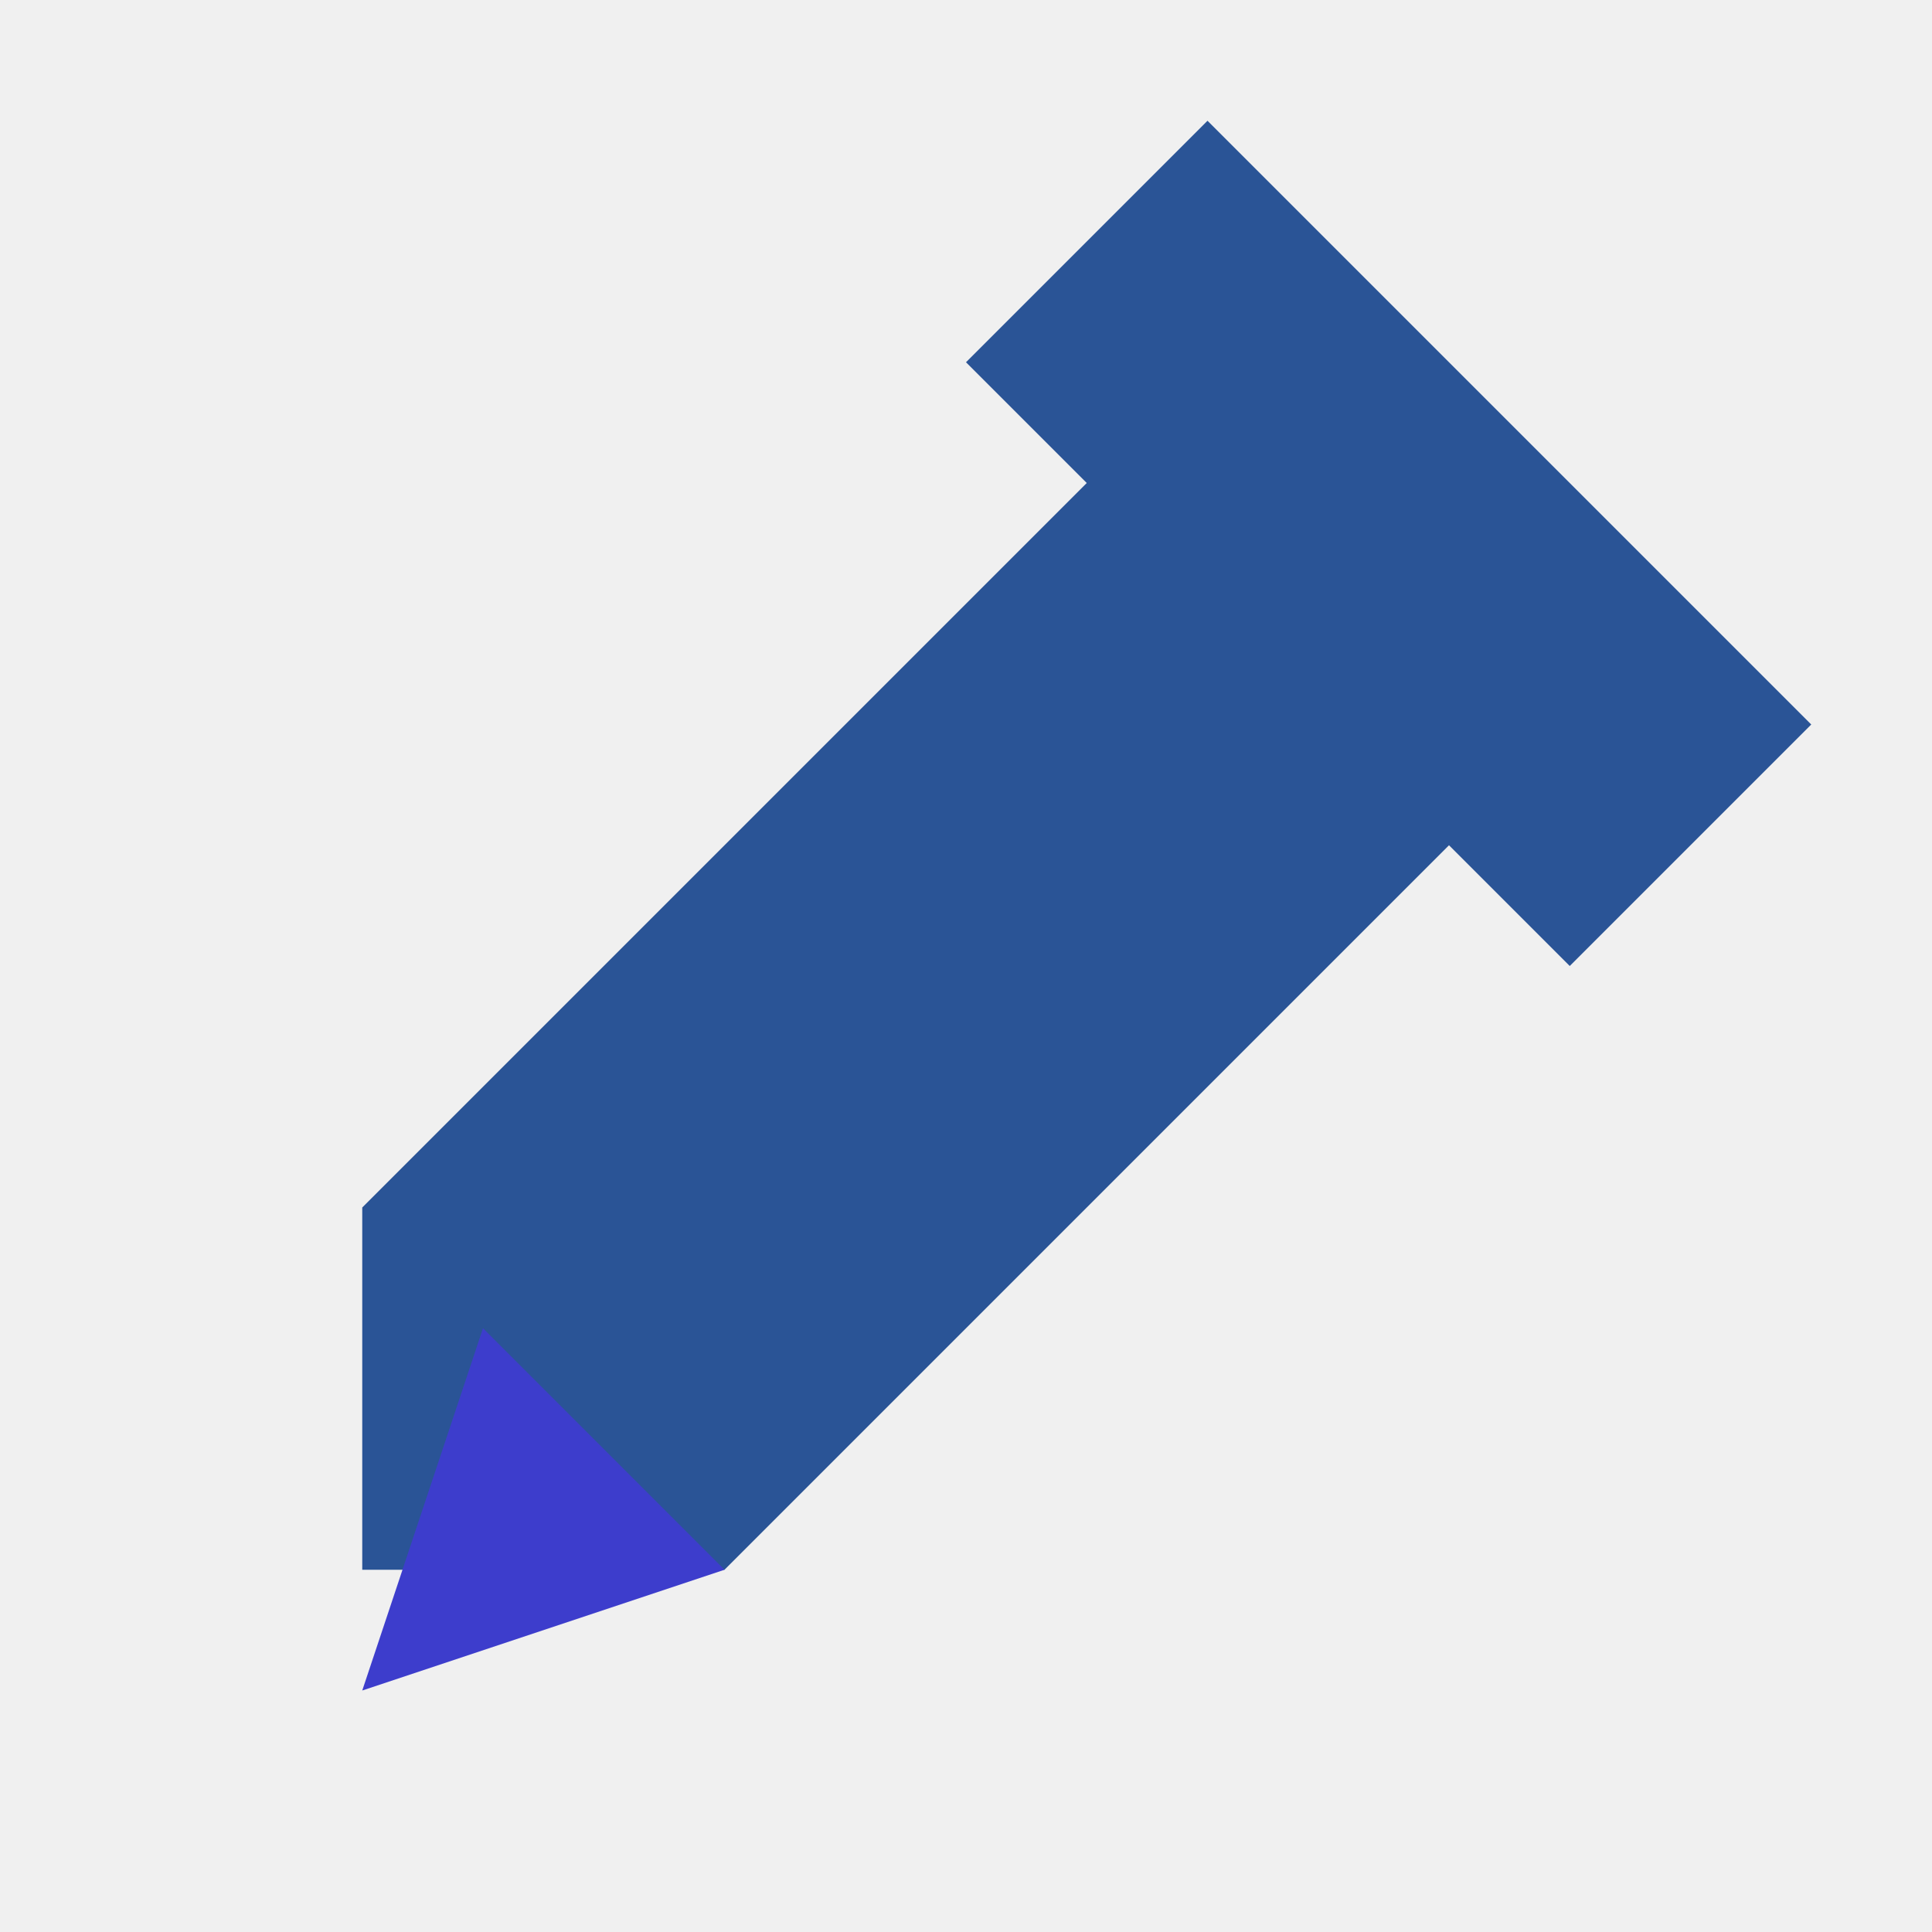
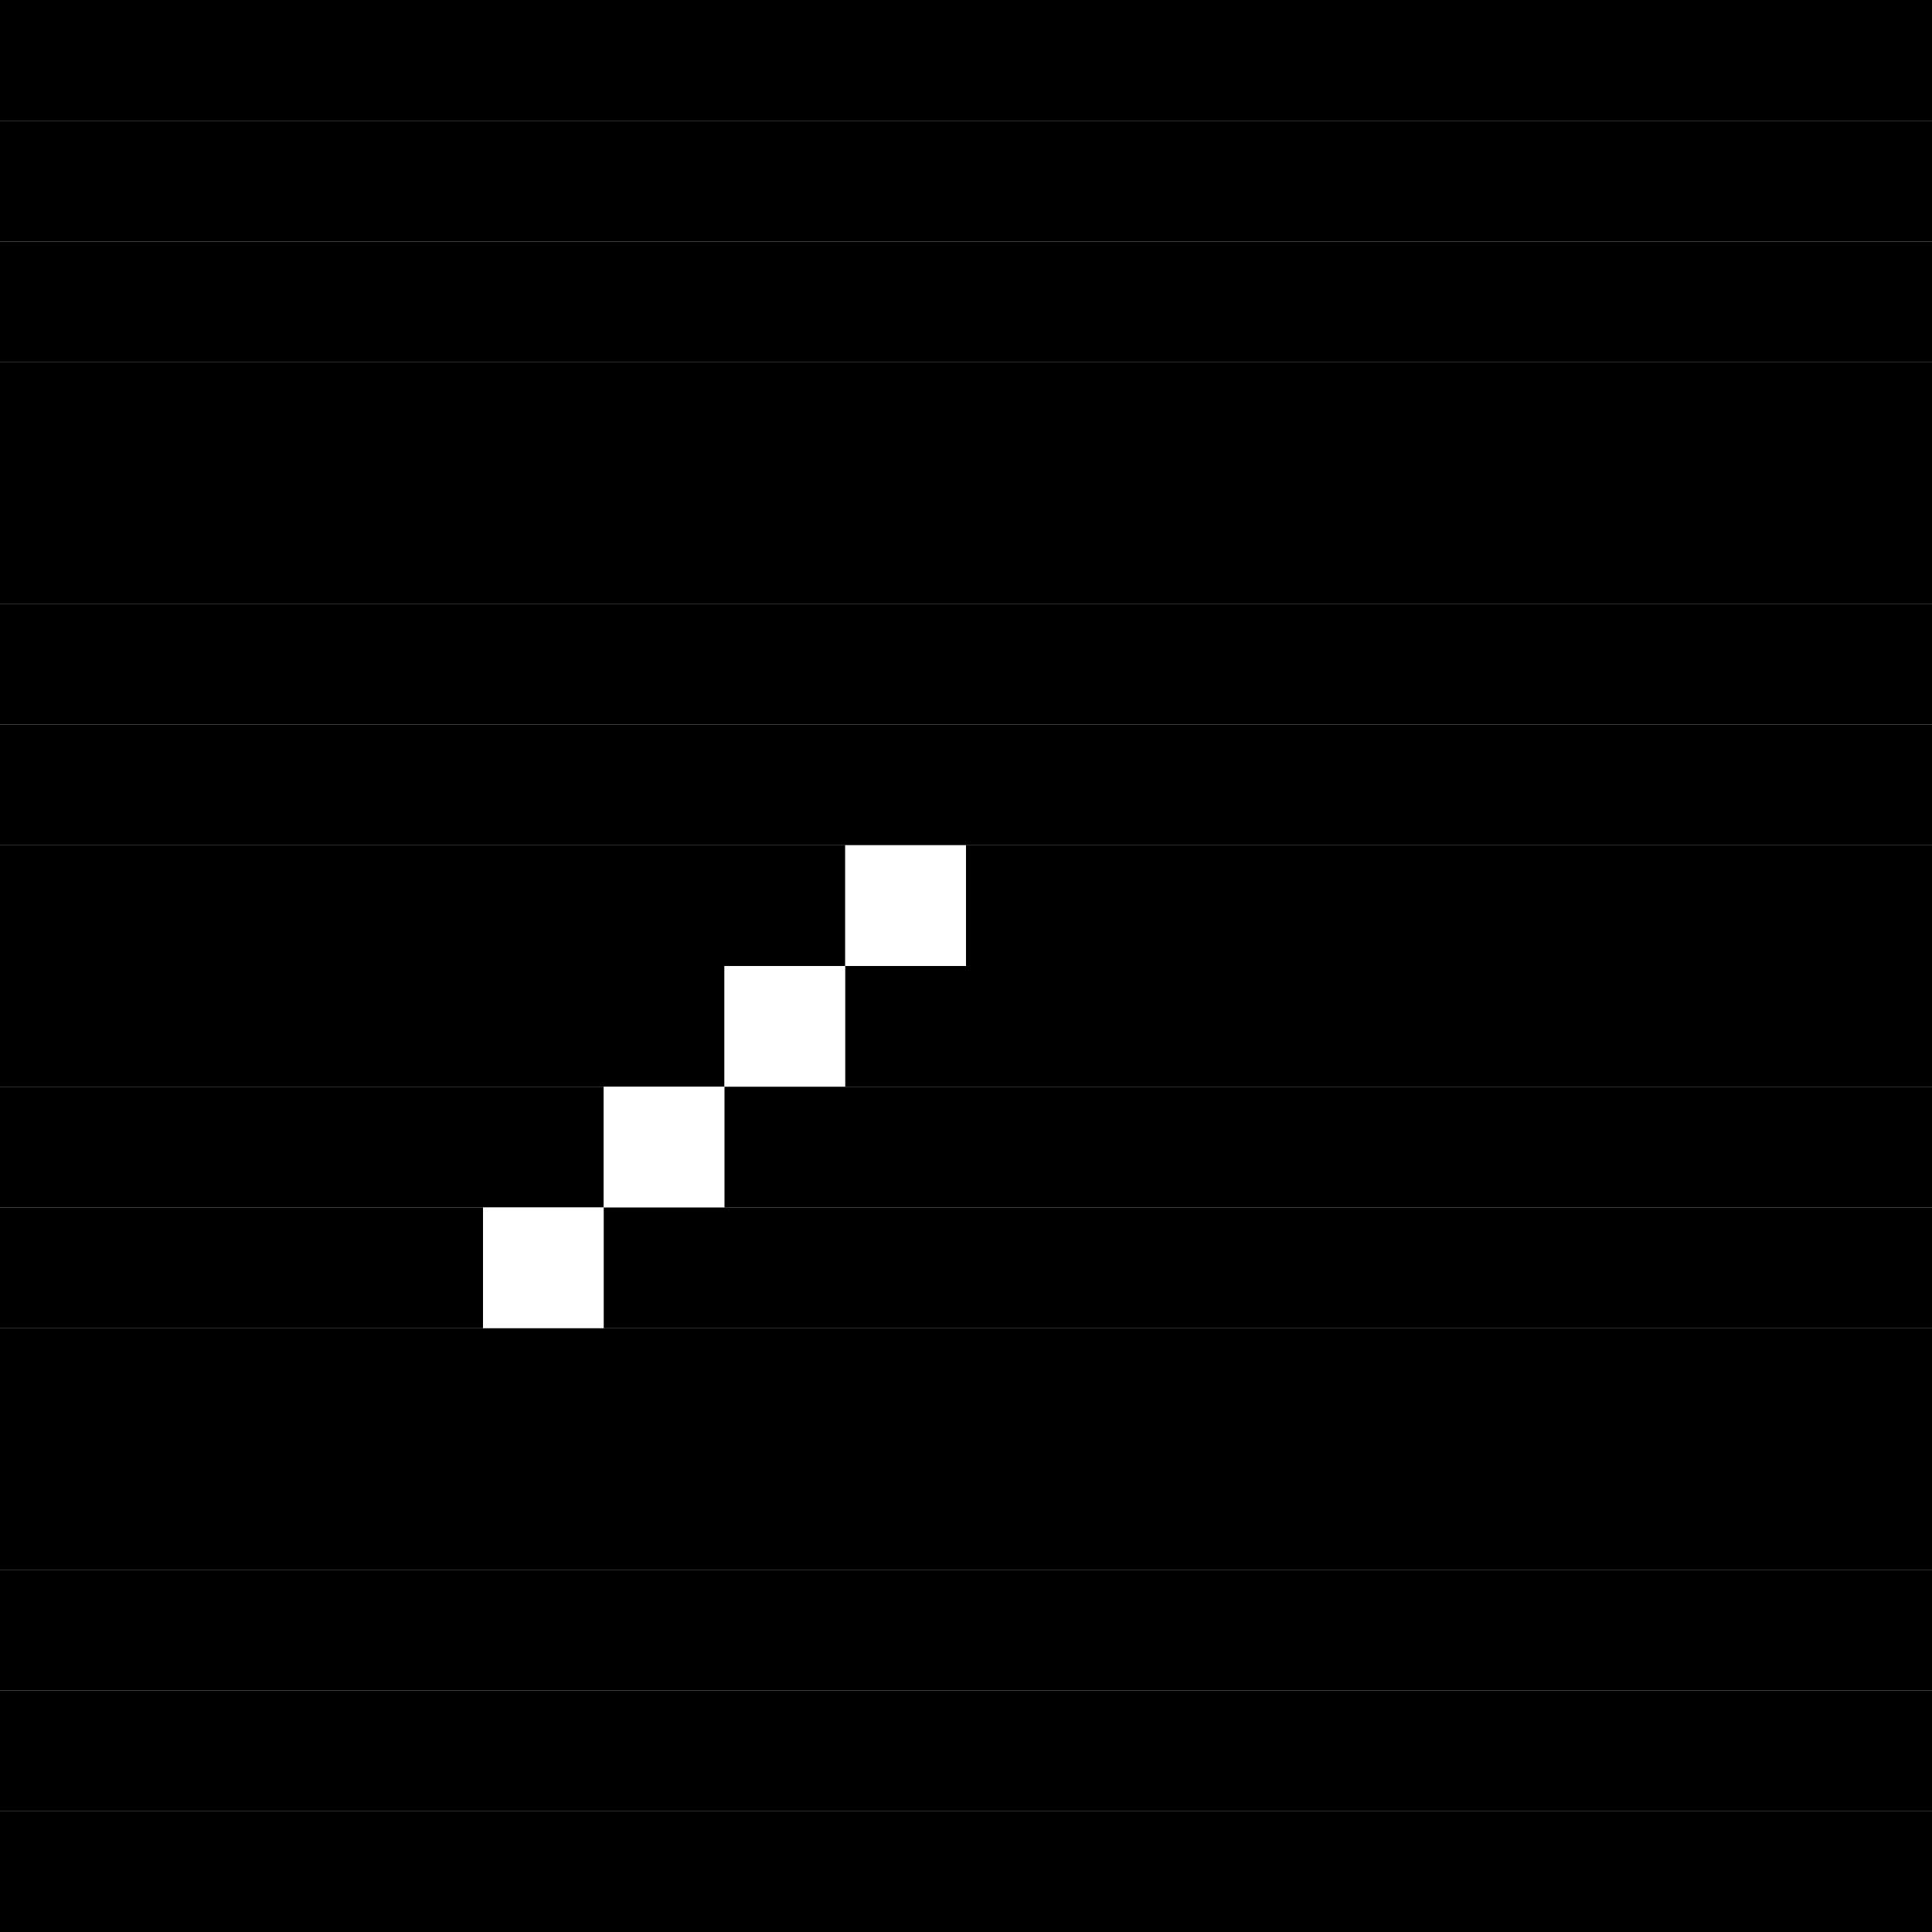
<svg xmlns="http://www.w3.org/2000/svg" version="1.1" id="Icon" x="0px" y="0px" width="16px" height="16px" viewBox="0 0 16 16" enable-background="new 0 0 16 16" xml:space="preserve">
  <g id="Icon_1_">
-     <path fill="#2A5496" d="M10,1 L15,6 L13,8 L12,7 L6,13 H3 V10 L9,4 L8,3 Z" />
-     <path fill="#3D3DCC" d="M4,11 L6,13 L3,14 Z" />
+     <rect fill="#000000" x="0" y="0" width="16" height="1" />
+     <rect fill="#000000" x="0" y="1" width="16" height="1" />
+     <rect fill="#000000" x="0" y="2" width="16" height="1" />
+     <rect fill="#000000" x="0" y="3" width="16" height="1" />
+     <rect fill="#000000" x="0" y="4" width="16" height="1" />
+     <rect fill="#000000" x="0" y="5" width="16" height="1" />
+     <rect fill="#000000" x="0" y="6" width="16" height="1" />
+     <rect fill="#000000" x="0" y="7" width="7" height="1" />
+     <rect fill="#FFFFFF" x="7" y="7" width="1" height="1" />
+     <rect fill="#000000" x="8" y="7" width="8" height="1" />
+     <rect fill="#000000" x="0" y="8" width="6" height="1" />
+     <rect fill="#FFFFFF" x="6" y="8" width="1" height="1" />
+     <rect fill="#000000" x="7" y="8" width="9" height="1" />
+     <rect fill="#000000" x="0" y="9" width="5" height="1" />
+     <rect fill="#FFFFFF" x="5" y="9" width="1" height="1" />
+     <rect fill="#000000" x="6" y="9" width="10" height="1" />
+     <rect fill="#000000" x="0" y="10" width="4" height="1" />
+     <rect fill="#FFFFFF" x="4" y="10" width="1" height="1" />
+     <rect fill="#000000" x="5" y="10" width="11" height="1" />
+     <rect fill="#000000" x="0" y="11" width="16" height="1" />
+     <rect fill="#000000" x="0" y="12" width="16" height="1" />
+     <rect fill="#000000" x="0" y="13" width="16" height="1" />
+     <rect fill="#000000" x="0" y="14" width="16" height="1" />
+     <rect fill="#000000" x="0" y="15" width="16" height="1" />
  </g>
</svg>
